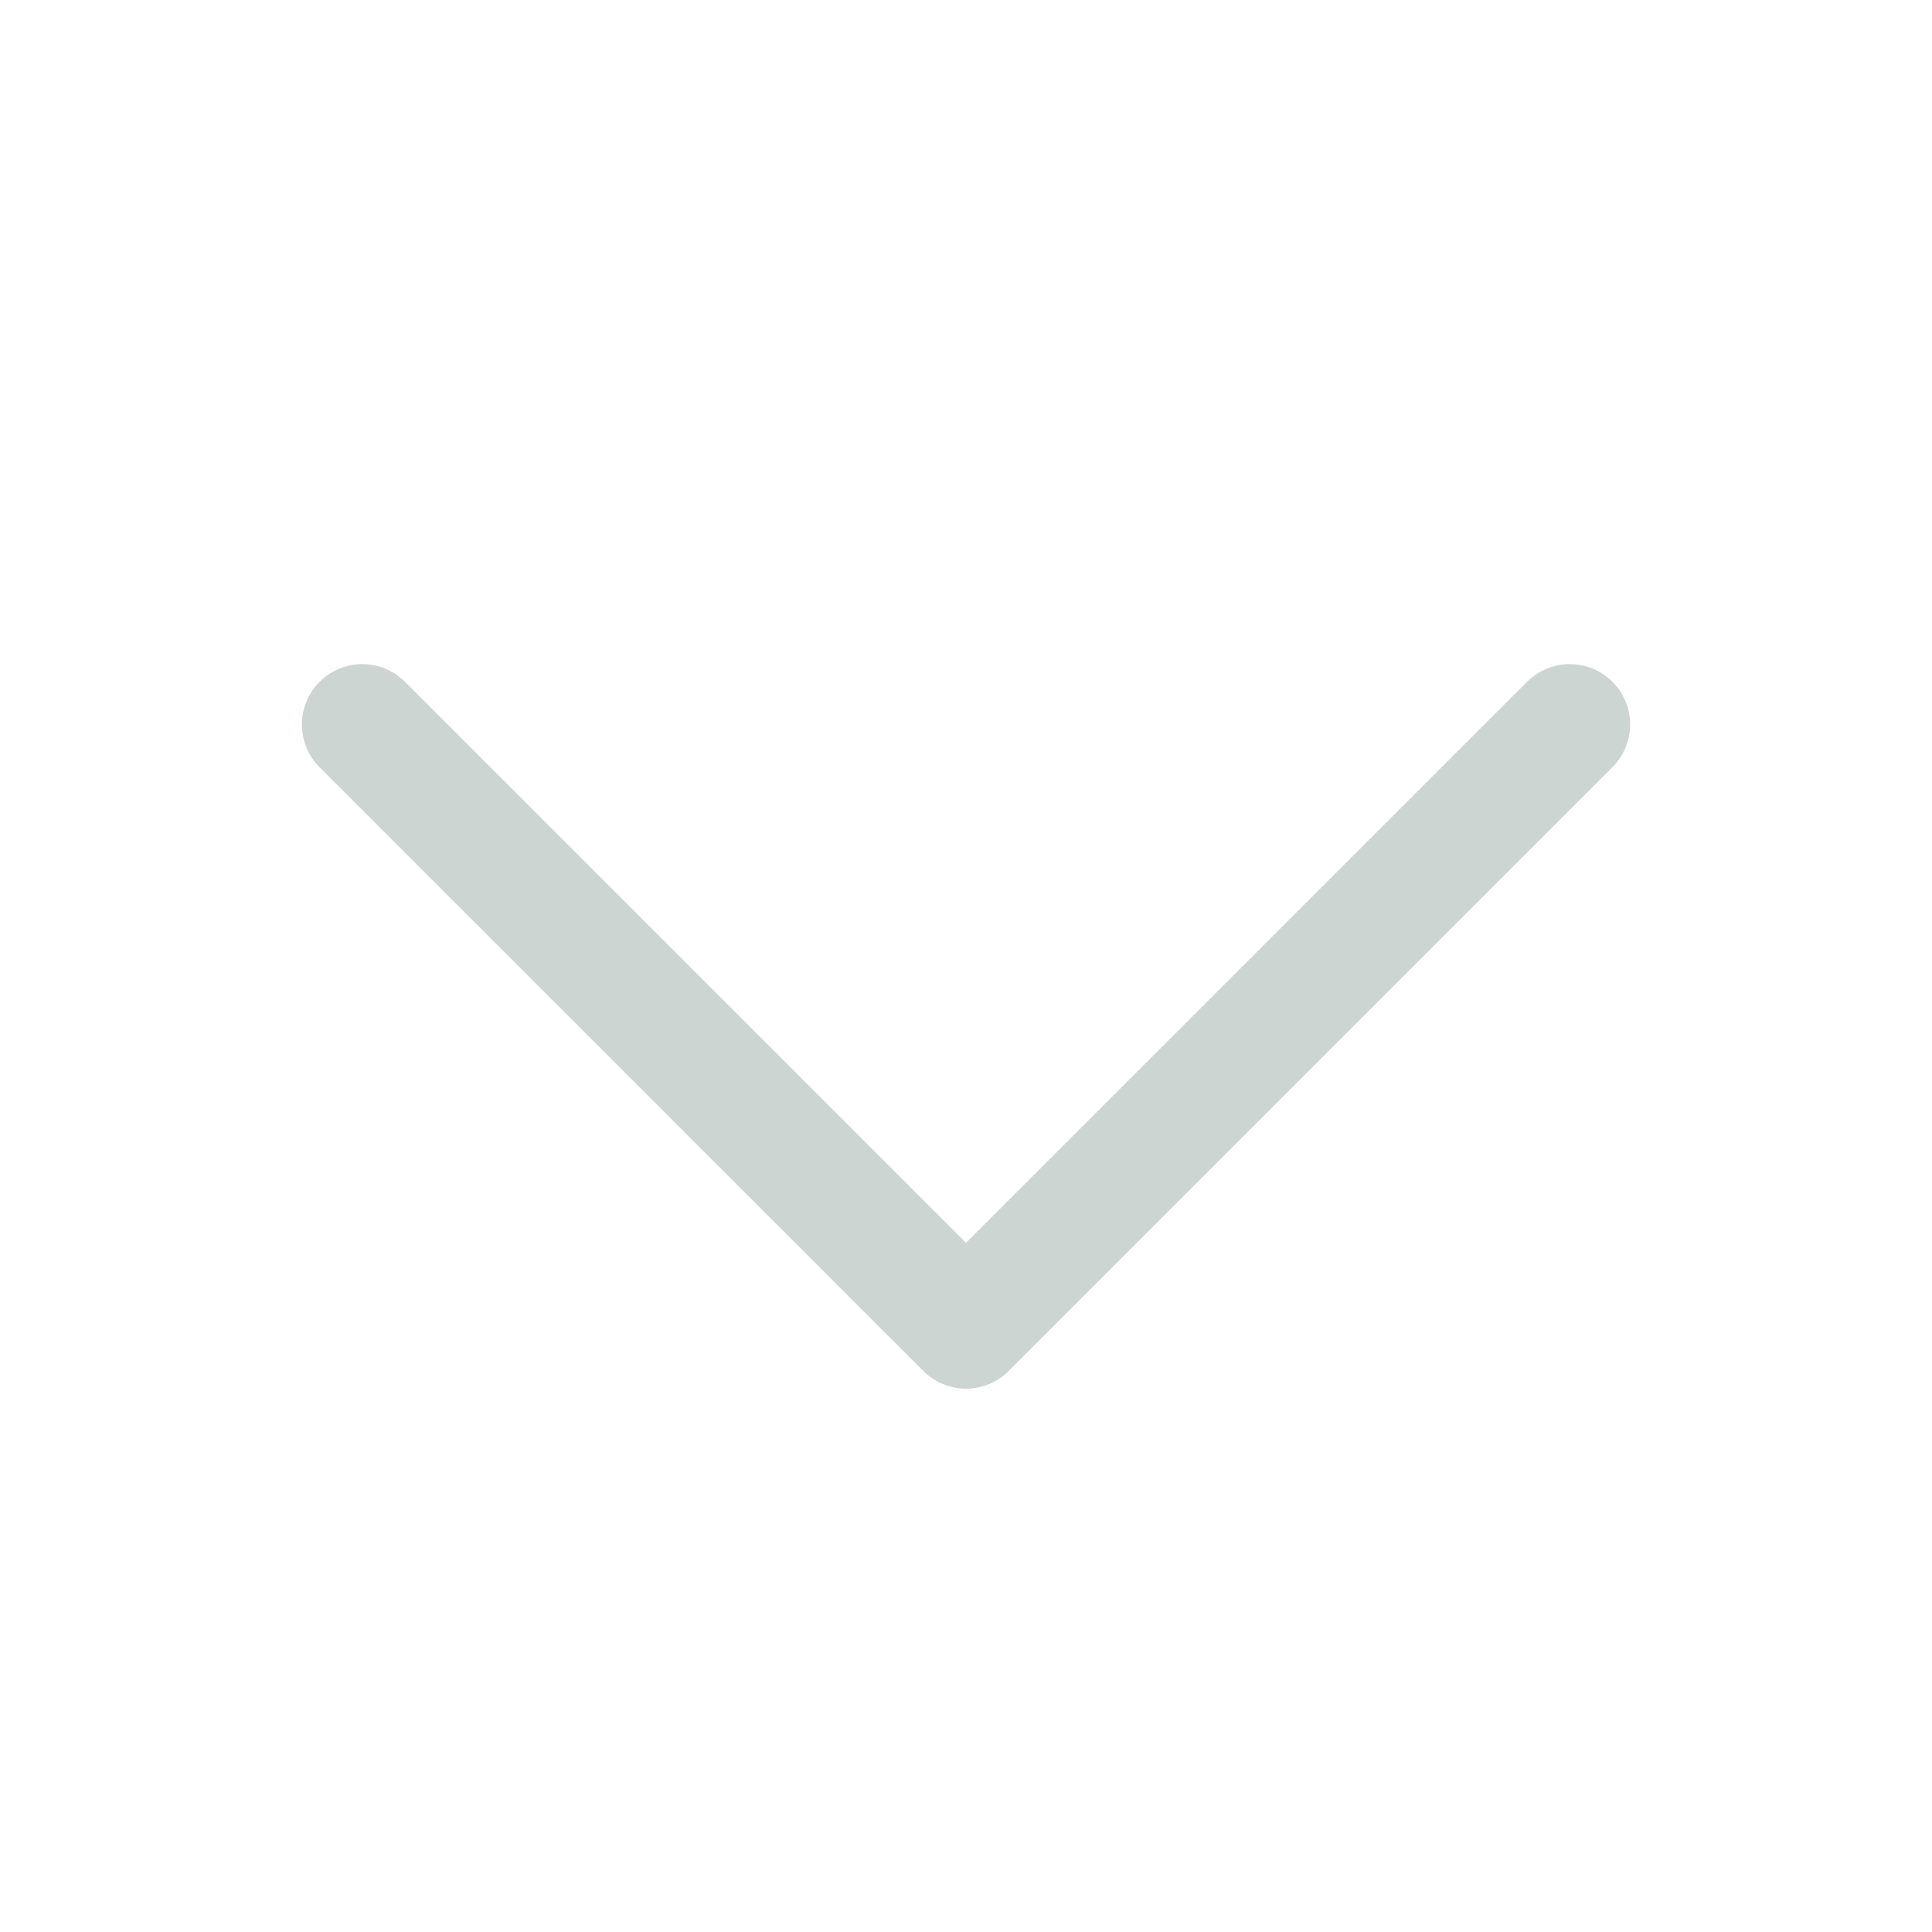
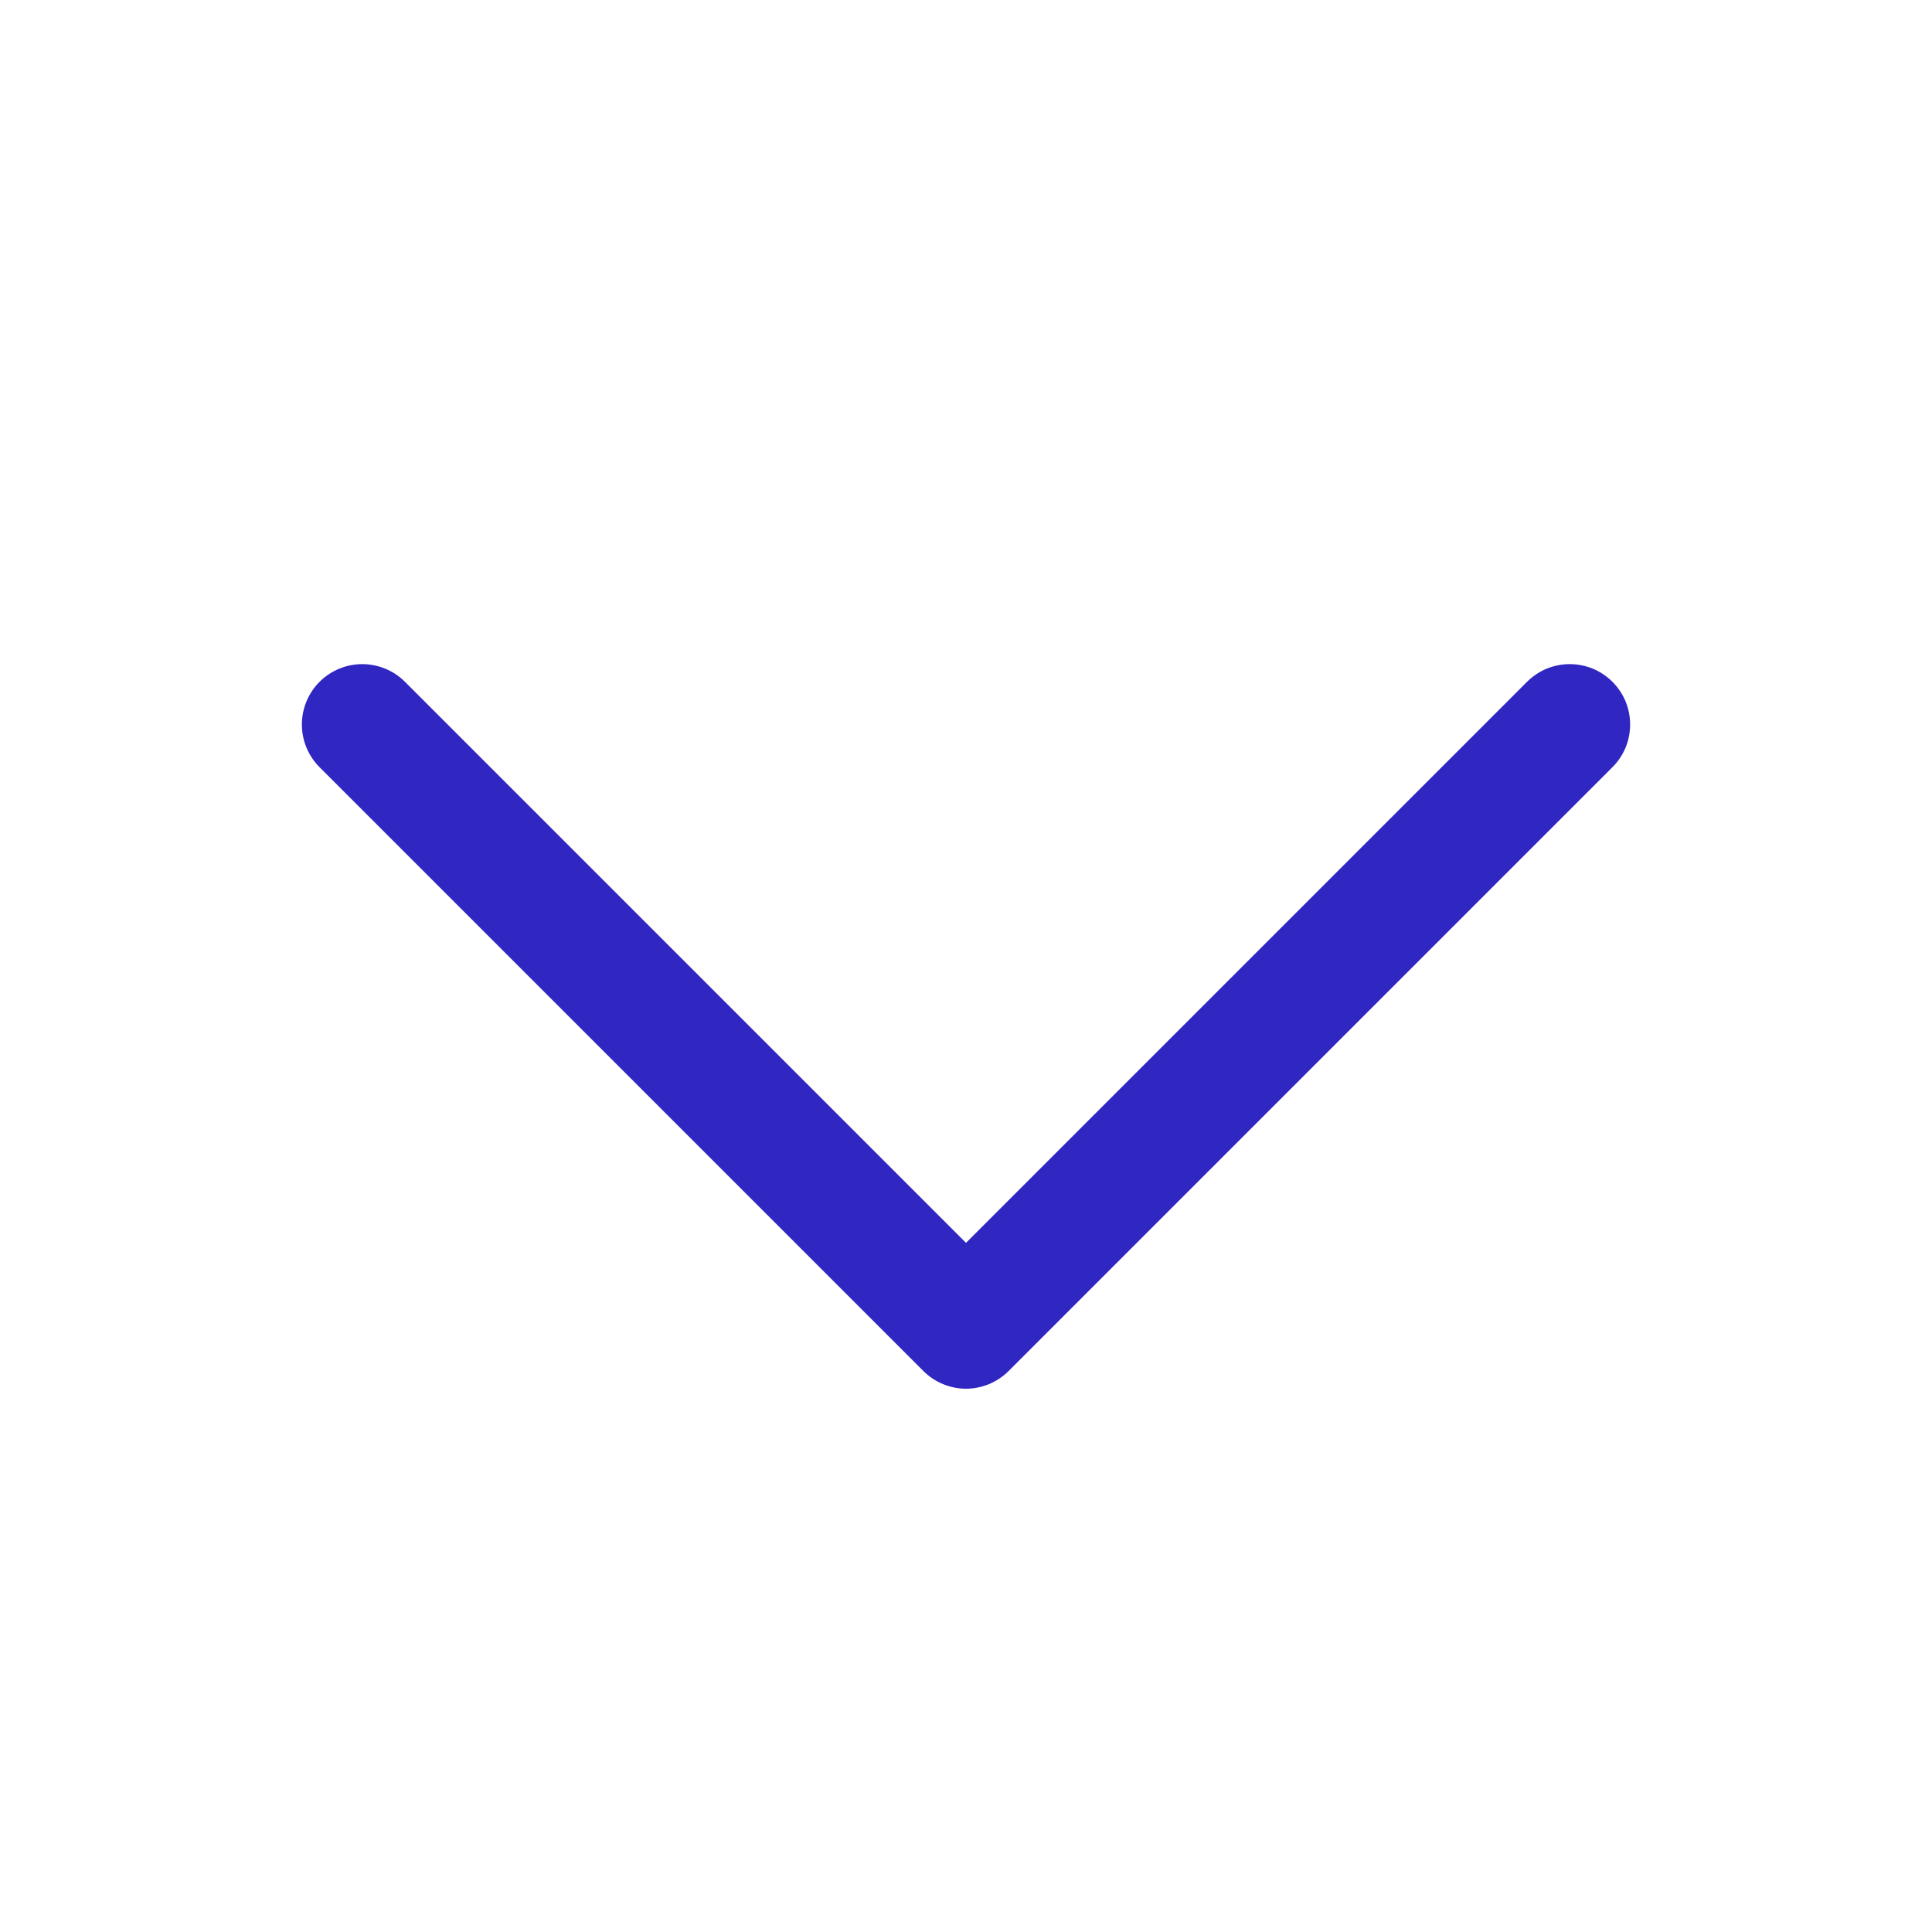
<svg xmlns="http://www.w3.org/2000/svg" width="20" height="20" viewBox="0 0 20 20" fill="none">
-   <path d="M16.692 7.942L10.442 14.192C10.384 14.25 10.315 14.296 10.239 14.328C10.163 14.359 10.082 14.376 10 14.376C9.918 14.376 9.837 14.359 9.761 14.328C9.685 14.296 9.616 14.25 9.558 14.192L3.308 7.942C3.191 7.825 3.125 7.666 3.125 7.5C3.125 7.334 3.191 7.175 3.308 7.058C3.425 6.941 3.584 6.875 3.75 6.875C3.916 6.875 4.075 6.941 4.192 7.058L10 12.866L15.808 7.058C15.866 7 15.935 6.954 16.011 6.922C16.087 6.891 16.168 6.875 16.25 6.875C16.332 6.875 16.413 6.891 16.489 6.922C16.565 6.954 16.634 7 16.692 7.058C16.75 7.116 16.796 7.185 16.828 7.261C16.859 7.337 16.875 7.418 16.875 7.5C16.875 7.582 16.859 7.663 16.828 7.739C16.796 7.815 16.75 7.884 16.692 7.942Z" fill="#CDD5D2" />
+   <path d="M16.692 7.942L10.442 14.192C10.384 14.25 10.315 14.296 10.239 14.328C10.163 14.359 10.082 14.376 10 14.376C9.918 14.376 9.837 14.359 9.761 14.328C9.685 14.296 9.616 14.25 9.558 14.192L3.308 7.942C3.191 7.825 3.125 7.666 3.125 7.5C3.125 7.334 3.191 7.175 3.308 7.058C3.425 6.941 3.584 6.875 3.75 6.875C3.916 6.875 4.075 6.941 4.192 7.058L10 12.866L15.808 7.058C15.866 7 15.935 6.954 16.011 6.922C16.087 6.891 16.168 6.875 16.25 6.875C16.332 6.875 16.413 6.891 16.489 6.922C16.565 6.954 16.634 7 16.692 7.058C16.75 7.116 16.796 7.185 16.828 7.261C16.859 7.337 16.875 7.418 16.875 7.5C16.875 7.582 16.859 7.663 16.828 7.739C16.796 7.815 16.75 7.884 16.692 7.942Z" fill="#2318bdef" />
</svg>
